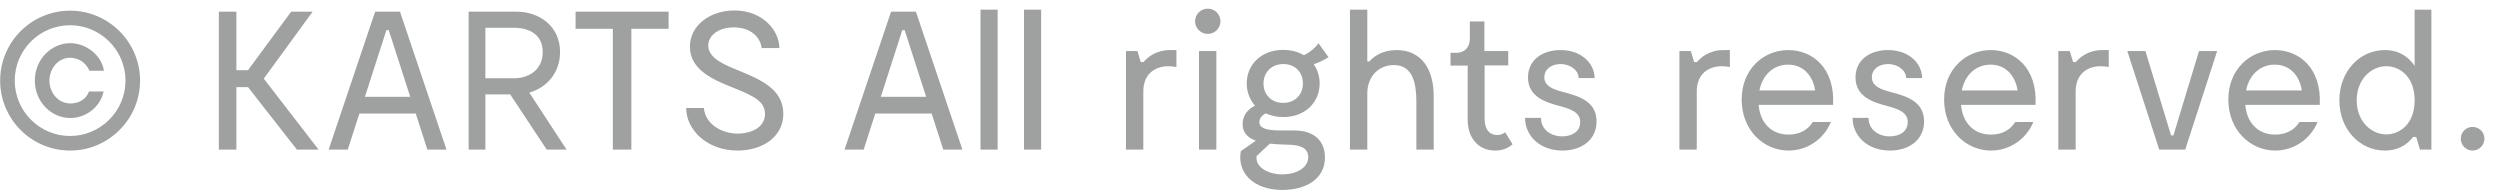
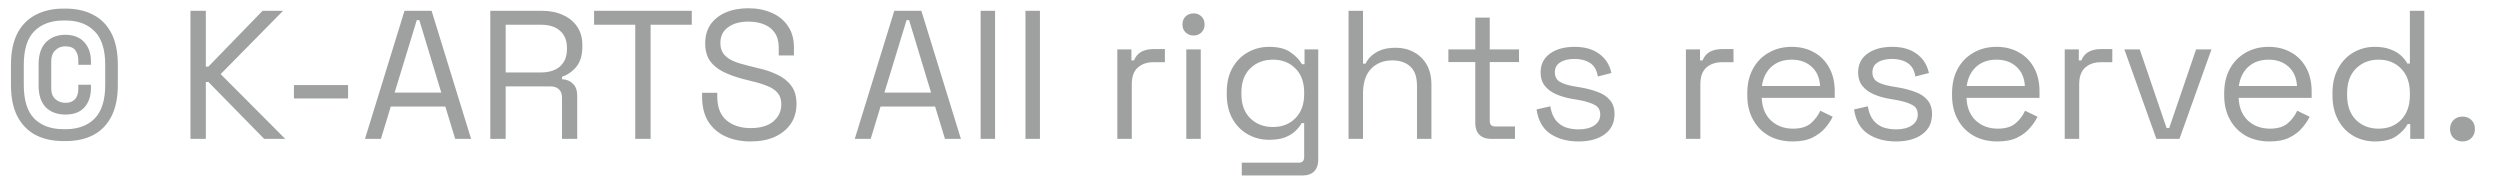
- <svg xmlns="http://www.w3.org/2000/svg" width="current" height="current" viewBox="0 0 117 9" fill="none">
-   <path d="M3.281 7.046C1.474 7.046 0.007 5.58 0.007 3.772C0.007 1.965 1.474 0.499 3.281 0.499C5.079 0.499 6.555 1.965 6.555 3.772C6.555 5.58 5.079 7.046 3.281 7.046ZM3.281 6.364C4.701 6.364 5.873 5.202 5.873 3.772C5.873 2.343 4.701 1.181 3.281 1.181C1.852 1.181 0.69 2.343 0.69 3.772C0.69 5.202 1.852 6.364 3.281 6.364ZM4.849 4.28C4.692 5.027 4.001 5.524 3.29 5.524C2.424 5.524 1.63 4.787 1.63 3.772C1.63 2.758 2.424 2.02 3.281 2.02C4.001 2.02 4.738 2.546 4.867 3.311H4.185C4.019 2.915 3.65 2.703 3.281 2.703C2.7 2.703 2.313 3.237 2.313 3.772C2.313 4.298 2.682 4.842 3.309 4.842C3.696 4.842 4.037 4.639 4.167 4.28H4.849ZM14.909 7H13.894L11.607 4.077H11.063V7H10.242V0.545H11.063V3.284H11.607L13.627 0.545H14.632L12.345 3.68L14.909 7ZM20.001 7L19.457 5.312H16.819L16.275 7H15.381L17.557 0.545H18.719L20.895 7H20.001ZM18.083 1.411L17.078 4.529H19.199L18.193 1.411H18.083ZM26.515 7H25.584L23.878 4.418H22.716V7H21.932V0.545H24.164C25.224 0.545 26.211 1.209 26.211 2.435C26.211 3.422 25.575 4.104 24.772 4.335L26.515 7ZM22.716 1.301V3.662H24.071C24.717 3.662 25.399 3.293 25.399 2.435C25.399 1.577 24.708 1.301 24.071 1.301H22.716ZM31.29 0.545V1.347H29.547V7H28.68V1.347H26.937V0.545H31.29ZM36.66 5.322C36.66 6.428 35.654 7.046 34.52 7.046C33.091 7.046 32.113 6.078 32.113 5.054H32.943C32.998 5.783 33.745 6.253 34.529 6.253C35.092 6.253 35.802 6.004 35.802 5.331C35.802 4.741 35.249 4.482 34.382 4.132C33.46 3.763 32.288 3.311 32.288 2.186C32.288 1.172 33.248 0.489 34.373 0.489C35.691 0.489 36.475 1.43 36.475 2.251H35.645C35.59 1.753 35.147 1.282 34.345 1.282C33.626 1.282 33.146 1.66 33.146 2.131C33.146 2.758 34.013 3.071 34.548 3.293C35.507 3.689 36.66 4.141 36.66 5.322ZM44.145 7L43.601 5.312H40.964L40.42 7H39.525L41.702 0.545H42.864L45.04 7H44.145ZM42.227 1.411L41.222 4.529H43.343L42.338 1.411H42.227ZM45.887 0.452H46.69V7H45.887V0.452ZM47.923 0.452H48.725V7H47.923V0.452ZM54.771 2.343H55.057V3.136C54.964 3.118 54.798 3.099 54.678 3.099C54.088 3.099 53.507 3.431 53.507 4.28V7H52.696V2.389H53.231L53.387 2.905H53.517C53.692 2.703 54.07 2.343 54.771 2.343ZM56.528 1.587C56.196 1.587 55.929 1.319 55.929 0.997C55.929 0.665 56.196 0.406 56.528 0.406C56.851 0.406 57.118 0.665 57.118 0.997C57.118 1.319 56.851 1.587 56.528 1.587ZM56.925 2.389V7H56.113V2.389H56.925ZM60.561 6.105C61.584 6.105 62.008 6.668 62.008 7.369C62.008 8.402 61.077 8.89 60.017 8.89C58.633 8.89 57.886 8.061 58.071 7.074L58.772 6.585C58.412 6.456 58.154 6.225 58.154 5.81C58.154 5.432 58.366 5.128 58.735 4.944C58.486 4.667 58.347 4.298 58.347 3.901C58.347 3.035 59.021 2.334 60.053 2.334C60.431 2.334 60.754 2.426 61.022 2.583C61.483 2.371 61.704 2.02 61.704 2.02L62.175 2.675C62.175 2.675 61.916 2.859 61.483 3.007C61.658 3.265 61.76 3.569 61.76 3.901C61.76 4.778 61.096 5.478 60.053 5.478C59.749 5.478 59.472 5.414 59.233 5.303C59.067 5.395 58.938 5.534 58.938 5.718C58.938 5.939 59.122 6.105 59.906 6.105H60.561ZM60.063 2.998C59.491 2.998 59.131 3.403 59.131 3.911C59.131 4.409 59.482 4.814 60.053 4.814C60.634 4.814 60.976 4.409 60.976 3.901C60.976 3.403 60.634 2.998 60.063 2.998ZM60.017 8.162C60.616 8.162 61.225 7.885 61.225 7.35C61.225 6.806 60.607 6.779 60.201 6.769C59.952 6.76 59.685 6.751 59.426 6.723L58.809 7.304C58.735 7.839 59.371 8.162 60.017 8.162ZM65.364 2.343C66.508 2.343 67.098 3.219 67.098 4.501V7H66.286V4.778C66.286 3.957 66.148 3.044 65.235 3.044C64.543 3.044 63.99 3.56 63.99 4.372V7H63.178V0.452H63.99V2.878H64.082C64.285 2.647 64.691 2.343 65.364 2.343ZM70.439 6.188L70.789 6.751C70.651 6.871 70.402 7.046 69.978 7.046C69.175 7.046 68.687 6.447 68.687 5.607V3.071H67.884V2.472H68.17C68.53 2.472 68.788 2.214 68.788 1.836V1.006H69.47V2.389H70.586V3.062H69.48V5.534C69.48 6.124 69.756 6.318 70.07 6.318C70.254 6.318 70.356 6.253 70.439 6.188ZM74.719 5.681C74.719 6.539 74.028 7.046 73.124 7.046C72.063 7.046 71.372 6.354 71.372 5.515H72.119C72.119 6.087 72.607 6.382 73.115 6.382C73.548 6.382 73.954 6.17 73.954 5.718C73.954 5.248 73.502 5.1 72.995 4.962C72.368 4.796 71.51 4.547 71.51 3.625C71.51 2.804 72.183 2.343 73.032 2.343C74.064 2.343 74.627 3.016 74.627 3.652H73.88C73.88 3.311 73.52 2.998 73.032 2.998C72.607 2.998 72.275 3.237 72.275 3.616C72.275 4.04 72.709 4.187 73.161 4.307C73.862 4.492 74.719 4.731 74.719 5.681ZM80.671 2.343H80.957V3.136C80.865 3.118 80.699 3.099 80.579 3.099C79.989 3.099 79.408 3.431 79.408 4.28V7H78.597V2.389H79.131L79.288 2.905H79.417C79.593 2.703 79.971 2.343 80.671 2.343ZM83.696 2.343C84.802 2.343 85.881 3.164 85.789 4.907H82.303C82.377 5.764 82.912 6.299 83.705 6.299C84.231 6.299 84.618 6.069 84.839 5.709H85.688C85.337 6.548 84.544 7.046 83.705 7.046C82.543 7.046 81.51 6.096 81.51 4.658C81.51 3.228 82.543 2.343 83.696 2.343ZM83.686 3.025C83.004 3.025 82.488 3.496 82.34 4.233H84.95C84.839 3.523 84.378 3.025 83.686 3.025ZM90.047 5.681C90.047 6.539 89.356 7.046 88.452 7.046C87.391 7.046 86.7 6.354 86.7 5.515H87.447C87.447 6.087 87.935 6.382 88.442 6.382C88.876 6.382 89.282 6.17 89.282 5.718C89.282 5.248 88.83 5.1 88.323 4.962C87.695 4.796 86.838 4.547 86.838 3.625C86.838 2.804 87.511 2.343 88.359 2.343C89.392 2.343 89.955 3.016 89.955 3.652H89.208C89.208 3.311 88.848 2.998 88.359 2.998C87.935 2.998 87.603 3.237 87.603 3.616C87.603 4.04 88.037 4.187 88.489 4.307C89.189 4.492 90.047 4.731 90.047 5.681ZM93.17 2.343C94.276 2.343 95.355 3.164 95.263 4.907H91.777C91.851 5.764 92.386 6.299 93.179 6.299C93.705 6.299 94.092 6.069 94.313 5.709H95.162C94.811 6.548 94.018 7.046 93.179 7.046C92.017 7.046 90.984 6.096 90.984 4.658C90.984 3.228 92.017 2.343 93.17 2.343ZM93.161 3.025C92.478 3.025 91.962 3.496 91.814 4.233H94.424C94.313 3.523 93.852 3.025 93.161 3.025ZM98.404 2.343H98.69V3.136C98.597 3.118 98.431 3.099 98.312 3.099C97.722 3.099 97.141 3.431 97.141 4.28V7H96.329V2.389H96.864L97.021 2.905H97.15C97.325 2.703 97.703 2.343 98.404 2.343ZM102.914 2.389H103.763L102.269 7H101.052L99.558 2.389H100.406L101.605 6.336H101.716L102.914 2.389ZM106.471 2.343C107.578 2.343 108.657 3.164 108.565 4.907H105.079C105.153 5.764 105.687 6.299 106.481 6.299C107.006 6.299 107.394 6.069 107.615 5.709H108.463C108.113 6.548 107.32 7.046 106.481 7.046C105.319 7.046 104.286 6.096 104.286 4.658C104.286 3.228 105.319 2.343 106.471 2.343ZM106.462 3.025C105.78 3.025 105.263 3.496 105.116 4.233H107.726C107.615 3.523 107.154 3.025 106.462 3.025ZM113.005 0.452H113.789V7H113.254L113.079 6.41H112.931C112.645 6.788 112.212 7.046 111.612 7.046C110.441 7.046 109.482 6.059 109.482 4.695C109.482 3.33 110.441 2.343 111.612 2.343C112.258 2.343 112.71 2.647 113.005 3.081V0.452ZM110.294 4.695C110.294 5.69 110.985 6.29 111.677 6.29C112.286 6.29 113.005 5.829 113.005 4.695C113.005 3.56 112.286 3.099 111.677 3.099C110.985 3.099 110.294 3.699 110.294 4.695ZM115.718 7.046C115.414 7.046 115.165 6.797 115.165 6.493C115.165 6.179 115.414 5.939 115.718 5.939C116.022 5.939 116.271 6.179 116.271 6.493C116.271 6.797 116.022 7.046 115.718 7.046Z" fill="#9FA0A0" />
+ <svg xmlns="http://www.w3.org/2000/svg" width="current" height="current" viewBox="0 0 126 9" fill="none">
+   <path d="M3.191 7.111C2.662 7.111 2.198 7.009 1.798 6.806C1.405 6.597 1.097 6.284 0.876 5.866C0.661 5.448 0.553 4.919 0.553 4.28V3.265C0.553 2.626 0.661 2.097 0.876 1.679C1.097 1.261 1.405 0.95 1.798 0.748C2.198 0.538 2.662 0.434 3.191 0.434H3.311C3.846 0.434 4.31 0.538 4.703 0.748C5.097 0.95 5.401 1.261 5.616 1.679C5.831 2.097 5.939 2.626 5.939 3.265V4.28C5.939 4.919 5.831 5.448 5.616 5.866C5.401 6.284 5.097 6.597 4.703 6.806C4.31 7.009 3.846 7.111 3.311 7.111H3.191ZM3.209 6.511H3.301C3.929 6.511 4.417 6.333 4.768 5.976C5.124 5.614 5.303 5.048 5.303 4.28V3.265C5.303 2.497 5.124 1.934 4.768 1.577C4.417 1.215 3.929 1.033 3.301 1.033H3.209C2.576 1.033 2.081 1.215 1.725 1.577C1.374 1.934 1.199 2.497 1.199 3.265V4.28C1.199 5.048 1.374 5.614 1.725 5.976C2.081 6.333 2.576 6.511 3.209 6.511ZM3.301 5.773C2.883 5.773 2.551 5.651 2.305 5.405C2.066 5.159 1.946 4.796 1.946 4.316V3.247C1.946 2.755 2.069 2.383 2.315 2.131C2.567 1.879 2.89 1.753 3.283 1.753C3.707 1.753 4.03 1.879 4.251 2.131C4.473 2.377 4.583 2.696 4.583 3.09V3.265H3.947V3.035C3.947 2.838 3.898 2.672 3.799 2.537C3.701 2.401 3.532 2.334 3.292 2.334C3.089 2.334 2.92 2.401 2.785 2.537C2.65 2.666 2.582 2.856 2.582 3.108V4.455C2.582 4.695 2.653 4.876 2.794 4.999C2.936 5.122 3.102 5.183 3.292 5.183C3.501 5.183 3.661 5.125 3.772 5.008C3.889 4.891 3.947 4.71 3.947 4.464V4.27H4.583V4.446C4.583 4.839 4.476 5.159 4.261 5.405C4.045 5.651 3.726 5.773 3.301 5.773ZM9.599 7V0.545H10.374V3.357H10.503L13.233 0.545H14.266L11.121 3.735L14.377 7H13.316L10.503 4.132H10.374V7H9.599ZM14.814 4.962V4.289H17.543V4.962H14.814ZM18.395 7L20.387 0.545H21.752L23.744 7H22.942L22.444 5.368H19.696L19.198 7H18.395ZM19.889 4.667H22.241L21.134 1.015H21.005L19.889 4.667ZM24.711 7V0.545H27.321C27.721 0.545 28.071 0.615 28.372 0.757C28.68 0.892 28.919 1.089 29.092 1.347C29.264 1.599 29.35 1.903 29.35 2.26V2.361C29.35 2.786 29.248 3.121 29.046 3.367C28.843 3.612 28.603 3.778 28.326 3.865V3.994C28.548 4 28.729 4.074 28.87 4.215C29.018 4.35 29.092 4.556 29.092 4.833V7H28.326V4.925C28.326 4.741 28.274 4.599 28.169 4.501C28.071 4.402 27.921 4.353 27.718 4.353H25.486V7H24.711ZM25.486 3.652H27.247C27.672 3.652 27.997 3.551 28.225 3.348C28.458 3.139 28.575 2.85 28.575 2.481V2.417C28.575 2.048 28.462 1.762 28.234 1.559C28.007 1.35 27.678 1.246 27.247 1.246H25.486V3.652ZM32.016 7V1.246H29.941V0.545H34.866V1.246H32.791V7H32.016ZM37.829 7.129C37.362 7.129 36.944 7.046 36.575 6.88C36.206 6.714 35.914 6.465 35.699 6.133C35.49 5.795 35.385 5.374 35.385 4.87V4.676H36.151V4.87C36.151 5.405 36.307 5.804 36.621 6.069C36.934 6.327 37.337 6.456 37.829 6.456C38.333 6.456 38.717 6.342 38.982 6.115C39.246 5.887 39.378 5.601 39.378 5.257C39.378 5.017 39.317 4.827 39.194 4.685C39.077 4.544 38.911 4.43 38.696 4.344C38.481 4.252 38.229 4.172 37.94 4.104L37.46 3.984C37.085 3.886 36.753 3.766 36.464 3.625C36.175 3.483 35.948 3.299 35.782 3.071C35.622 2.838 35.542 2.54 35.542 2.177C35.542 1.814 35.631 1.501 35.809 1.236C35.994 0.972 36.249 0.769 36.575 0.628C36.907 0.486 37.288 0.416 37.718 0.416C38.155 0.416 38.545 0.492 38.89 0.646C39.24 0.794 39.514 1.015 39.71 1.31C39.913 1.599 40.015 1.965 40.015 2.407V2.795H39.249V2.407C39.249 2.094 39.182 1.842 39.046 1.651C38.917 1.461 38.736 1.319 38.502 1.227C38.275 1.135 38.014 1.089 37.718 1.089C37.294 1.089 36.953 1.184 36.695 1.375C36.437 1.559 36.307 1.823 36.307 2.168C36.307 2.395 36.363 2.58 36.473 2.721C36.584 2.862 36.741 2.979 36.944 3.071C37.147 3.158 37.389 3.234 37.672 3.302L38.152 3.422C38.527 3.502 38.862 3.612 39.157 3.754C39.458 3.889 39.698 4.077 39.876 4.316C40.055 4.55 40.144 4.857 40.144 5.239C40.144 5.62 40.048 5.952 39.858 6.235C39.667 6.517 39.397 6.739 39.046 6.899C38.702 7.052 38.296 7.129 37.829 7.129ZM43.08 7L45.072 0.545H46.437L48.429 7H47.627L47.129 5.368H44.38L43.883 7H43.08ZM44.574 4.667H46.926L45.819 1.015H45.69L44.574 4.667ZM49.424 7V0.545H50.152V7H49.424ZM51.684 7V0.545H52.413V7H51.684ZM56.313 7V2.49H57.023V3.044H57.153C57.232 2.847 57.355 2.703 57.521 2.61C57.687 2.518 57.906 2.472 58.176 2.472H58.711V3.136H58.13C57.804 3.136 57.54 3.228 57.337 3.413C57.14 3.591 57.042 3.871 57.042 4.252V7H56.313ZM59.789 7V2.49H60.518V7H59.789ZM60.158 1.79C59.999 1.79 59.863 1.737 59.753 1.633C59.648 1.528 59.596 1.396 59.596 1.236C59.596 1.07 59.648 0.935 59.753 0.831C59.863 0.726 59.999 0.674 60.158 0.674C60.318 0.674 60.45 0.726 60.555 0.831C60.66 0.935 60.712 1.07 60.712 1.236C60.712 1.396 60.66 1.528 60.555 1.633C60.45 1.737 60.318 1.79 60.158 1.79ZM61.829 4.768V4.639C61.829 4.166 61.924 3.76 62.115 3.422C62.305 3.084 62.563 2.822 62.889 2.638C63.215 2.454 63.572 2.361 63.959 2.361C64.432 2.361 64.795 2.454 65.047 2.638C65.305 2.816 65.496 3.016 65.619 3.237H65.748V2.49H66.44V8.051C66.44 8.297 66.372 8.491 66.237 8.632C66.102 8.774 65.905 8.844 65.647 8.844H62.585V8.199H65.453C65.637 8.199 65.73 8.107 65.73 7.922V6.207H65.6C65.527 6.342 65.422 6.474 65.287 6.603C65.152 6.733 64.976 6.84 64.761 6.926C64.546 7.006 64.279 7.046 63.959 7.046C63.572 7.046 63.215 6.954 62.889 6.769C62.563 6.585 62.305 6.324 62.115 5.986C61.924 5.641 61.829 5.236 61.829 4.768ZM64.153 6.401C64.62 6.401 64.998 6.253 65.287 5.958C65.582 5.663 65.73 5.257 65.73 4.741V4.667C65.73 4.144 65.582 3.739 65.287 3.45C64.998 3.154 64.62 3.007 64.153 3.007C63.691 3.007 63.31 3.154 63.009 3.45C62.714 3.739 62.566 4.144 62.566 4.667V4.741C62.566 5.257 62.714 5.663 63.009 5.958C63.31 6.253 63.691 6.401 64.153 6.401ZM67.967 7V0.545H68.695V3.21H68.825C68.886 3.075 68.978 2.948 69.101 2.832C69.23 2.709 69.393 2.607 69.59 2.527C69.793 2.447 70.048 2.407 70.355 2.407C70.693 2.407 70.995 2.481 71.259 2.629C71.53 2.77 71.745 2.979 71.905 3.256C72.064 3.526 72.144 3.865 72.144 4.27V7H71.416V4.326C71.416 3.877 71.302 3.551 71.075 3.348C70.853 3.145 70.552 3.044 70.171 3.044C69.734 3.044 69.378 3.185 69.101 3.468C68.831 3.751 68.695 4.172 68.695 4.731V7H67.967ZM75.156 7C74.898 7 74.698 6.929 74.557 6.788C74.422 6.646 74.354 6.453 74.354 6.207V3.127H72.998V2.49H74.354V0.886H75.083V2.49H76.558V3.127H75.083V6.096C75.083 6.281 75.172 6.373 75.35 6.373H76.355V7H75.156ZM79.555 7.129C78.995 7.129 78.522 7 78.135 6.742C77.754 6.484 77.523 6.075 77.443 5.515L78.135 5.358C78.184 5.654 78.276 5.887 78.411 6.059C78.547 6.225 78.713 6.345 78.909 6.419C79.112 6.487 79.327 6.52 79.555 6.52C79.893 6.52 80.16 6.453 80.357 6.318C80.554 6.182 80.652 6.001 80.652 5.773C80.652 5.54 80.557 5.377 80.366 5.285C80.182 5.186 79.927 5.106 79.601 5.045L79.223 4.98C78.934 4.931 78.669 4.854 78.43 4.75C78.19 4.645 77.999 4.504 77.858 4.326C77.717 4.147 77.646 3.923 77.646 3.652C77.646 3.247 77.803 2.93 78.116 2.703C78.43 2.475 78.845 2.361 79.361 2.361C79.871 2.361 80.283 2.478 80.597 2.712C80.917 2.939 81.123 3.262 81.215 3.68L80.532 3.855C80.477 3.529 80.345 3.302 80.136 3.173C79.927 3.038 79.669 2.97 79.361 2.97C79.054 2.97 78.811 3.028 78.633 3.145C78.454 3.256 78.365 3.422 78.365 3.643C78.365 3.858 78.448 4.018 78.614 4.123C78.786 4.221 79.014 4.295 79.297 4.344L79.675 4.409C79.994 4.464 80.28 4.541 80.532 4.639C80.791 4.731 80.993 4.867 81.141 5.045C81.295 5.223 81.372 5.457 81.372 5.746C81.372 6.188 81.206 6.53 80.874 6.769C80.548 7.009 80.108 7.129 79.555 7.129ZM84.97 7V2.49H85.68V3.044H85.809C85.889 2.847 86.012 2.703 86.178 2.61C86.344 2.518 86.562 2.472 86.833 2.472H87.368V3.136H86.787C86.461 3.136 86.196 3.228 85.993 3.413C85.797 3.591 85.698 3.871 85.698 4.252V7H84.97ZM90.35 7.129C89.895 7.129 89.495 7.034 89.151 6.843C88.806 6.646 88.539 6.373 88.349 6.022C88.158 5.672 88.063 5.266 88.063 4.805V4.695C88.063 4.227 88.158 3.818 88.349 3.468C88.539 3.118 88.803 2.847 89.142 2.656C89.48 2.46 89.867 2.361 90.303 2.361C90.728 2.361 91.103 2.454 91.429 2.638C91.754 2.816 92.01 3.075 92.194 3.413C92.379 3.751 92.471 4.147 92.471 4.602V4.934H88.791C88.81 5.42 88.966 5.801 89.261 6.078C89.557 6.348 89.925 6.484 90.368 6.484C90.755 6.484 91.054 6.394 91.263 6.216C91.472 6.038 91.632 5.826 91.742 5.58L92.369 5.884C92.277 6.075 92.148 6.265 91.982 6.456C91.822 6.646 91.61 6.806 91.346 6.935C91.087 7.065 90.755 7.129 90.35 7.129ZM88.8 4.335H91.733C91.708 3.917 91.564 3.591 91.299 3.357C91.041 3.124 90.709 3.007 90.303 3.007C89.892 3.007 89.553 3.124 89.289 3.357C89.025 3.591 88.862 3.917 88.8 4.335ZM95.558 7.129C94.999 7.129 94.525 7 94.138 6.742C93.757 6.484 93.526 6.075 93.446 5.515L94.138 5.358C94.187 5.654 94.279 5.887 94.415 6.059C94.55 6.225 94.716 6.345 94.913 6.419C95.115 6.487 95.331 6.52 95.558 6.52C95.896 6.52 96.164 6.453 96.361 6.318C96.557 6.182 96.656 6.001 96.656 5.773C96.656 5.54 96.56 5.377 96.37 5.285C96.185 5.186 95.93 5.106 95.604 5.045L95.226 4.98C94.937 4.931 94.673 4.854 94.433 4.75C94.193 4.645 94.003 4.504 93.861 4.326C93.72 4.147 93.649 3.923 93.649 3.652C93.649 3.247 93.806 2.93 94.12 2.703C94.433 2.475 94.848 2.361 95.365 2.361C95.875 2.361 96.287 2.478 96.6 2.712C96.92 2.939 97.126 3.262 97.218 3.68L96.536 3.855C96.48 3.529 96.348 3.302 96.139 3.173C95.93 3.038 95.672 2.97 95.365 2.97C95.057 2.97 94.814 3.028 94.636 3.145C94.458 3.256 94.369 3.422 94.369 3.643C94.369 3.858 94.452 4.018 94.618 4.123C94.79 4.221 95.017 4.295 95.3 4.344L95.678 4.409C95.998 4.464 96.284 4.541 96.536 4.639C96.794 4.731 96.997 4.867 97.144 5.045C97.298 5.223 97.375 5.457 97.375 5.746C97.375 6.188 97.209 6.53 96.877 6.769C96.551 7.009 96.112 7.129 95.558 7.129ZM100.67 7.129C100.215 7.129 99.816 7.034 99.472 6.843C99.127 6.646 98.86 6.373 98.669 6.022C98.479 5.672 98.383 5.266 98.383 4.805V4.695C98.383 4.227 98.479 3.818 98.669 3.468C98.86 3.118 99.124 2.847 99.462 2.656C99.8 2.46 100.188 2.361 100.624 2.361C101.048 2.361 101.423 2.454 101.749 2.638C102.075 2.816 102.33 3.075 102.515 3.413C102.699 3.751 102.791 4.147 102.791 4.602V4.934H99.112C99.13 5.42 99.287 5.801 99.582 6.078C99.877 6.348 100.246 6.484 100.689 6.484C101.076 6.484 101.374 6.394 101.583 6.216C101.792 6.038 101.952 5.826 102.063 5.58L102.69 5.884C102.598 6.075 102.469 6.265 102.303 6.456C102.143 6.646 101.931 6.806 101.666 6.935C101.408 7.065 101.076 7.129 100.67 7.129ZM99.121 4.335H102.054C102.029 3.917 101.885 3.591 101.62 3.357C101.362 3.124 101.03 3.007 100.624 3.007C100.212 3.007 99.874 3.124 99.61 3.357C99.345 3.591 99.183 3.917 99.121 4.335ZM104.062 7V2.49H104.772V3.044H104.901C104.981 2.847 105.104 2.703 105.27 2.61C105.436 2.518 105.654 2.472 105.925 2.472H106.46V3.136H105.879C105.553 3.136 105.289 3.228 105.086 3.413C104.889 3.591 104.791 3.871 104.791 4.252V7H104.062ZM108.682 7L107.068 2.49H107.843L109.198 6.456H109.327L110.683 2.49H111.458L109.844 7H108.682ZM114.386 7.129C113.931 7.129 113.532 7.034 113.187 6.843C112.843 6.646 112.576 6.373 112.385 6.022C112.194 5.672 112.099 5.266 112.099 4.805V4.695C112.099 4.227 112.194 3.818 112.385 3.468C112.576 3.118 112.84 2.847 113.178 2.656C113.516 2.46 113.904 2.361 114.34 2.361C114.764 2.361 115.139 2.454 115.465 2.638C115.791 2.816 116.046 3.075 116.231 3.413C116.415 3.751 116.507 4.147 116.507 4.602V4.934H112.828C112.846 5.42 113.003 5.801 113.298 6.078C113.593 6.348 113.962 6.484 114.405 6.484C114.792 6.484 115.09 6.394 115.299 6.216C115.508 6.038 115.668 5.826 115.779 5.58L116.406 5.884C116.314 6.075 116.184 6.265 116.018 6.456C115.859 6.646 115.647 6.806 115.382 6.935C115.124 7.065 114.792 7.129 114.386 7.129ZM112.837 4.335H115.769C115.745 3.917 115.6 3.591 115.336 3.357C115.078 3.124 114.746 3.007 114.34 3.007C113.928 3.007 113.59 3.124 113.326 3.357C113.061 3.591 112.898 3.917 112.837 4.335ZM119.687 7.129C119.3 7.129 118.943 7.037 118.617 6.852C118.291 6.668 118.033 6.401 117.843 6.05C117.652 5.7 117.557 5.285 117.557 4.805V4.685C117.557 4.206 117.652 3.794 117.843 3.45C118.033 3.099 118.288 2.832 118.608 2.647C118.934 2.457 119.293 2.361 119.687 2.361C120 2.361 120.265 2.404 120.48 2.49C120.701 2.57 120.88 2.675 121.015 2.804C121.15 2.927 121.255 3.059 121.328 3.201H121.458V0.545H122.186V7H121.476V6.253H121.347C121.224 6.481 121.033 6.683 120.775 6.862C120.517 7.04 120.154 7.129 119.687 7.129ZM119.881 6.484C120.348 6.484 120.726 6.336 121.015 6.041C121.31 5.74 121.458 5.322 121.458 4.787V4.704C121.458 4.169 121.31 3.754 121.015 3.459C120.726 3.158 120.348 3.007 119.881 3.007C119.419 3.007 119.038 3.158 118.737 3.459C118.442 3.754 118.294 4.169 118.294 4.704V4.787C118.294 5.322 118.442 5.74 118.737 6.041C119.038 6.336 119.419 6.484 119.881 6.484ZM124.109 7.129C123.931 7.129 123.78 7.071 123.657 6.954C123.541 6.837 123.482 6.686 123.482 6.502C123.482 6.318 123.541 6.167 123.657 6.05C123.78 5.933 123.931 5.875 124.109 5.875C124.294 5.875 124.444 5.933 124.561 6.05C124.678 6.167 124.736 6.318 124.736 6.502C124.736 6.686 124.678 6.837 124.561 6.954C124.444 7.071 124.294 7.129 124.109 7.129Z" fill="#9FA0A0" />
</svg>
